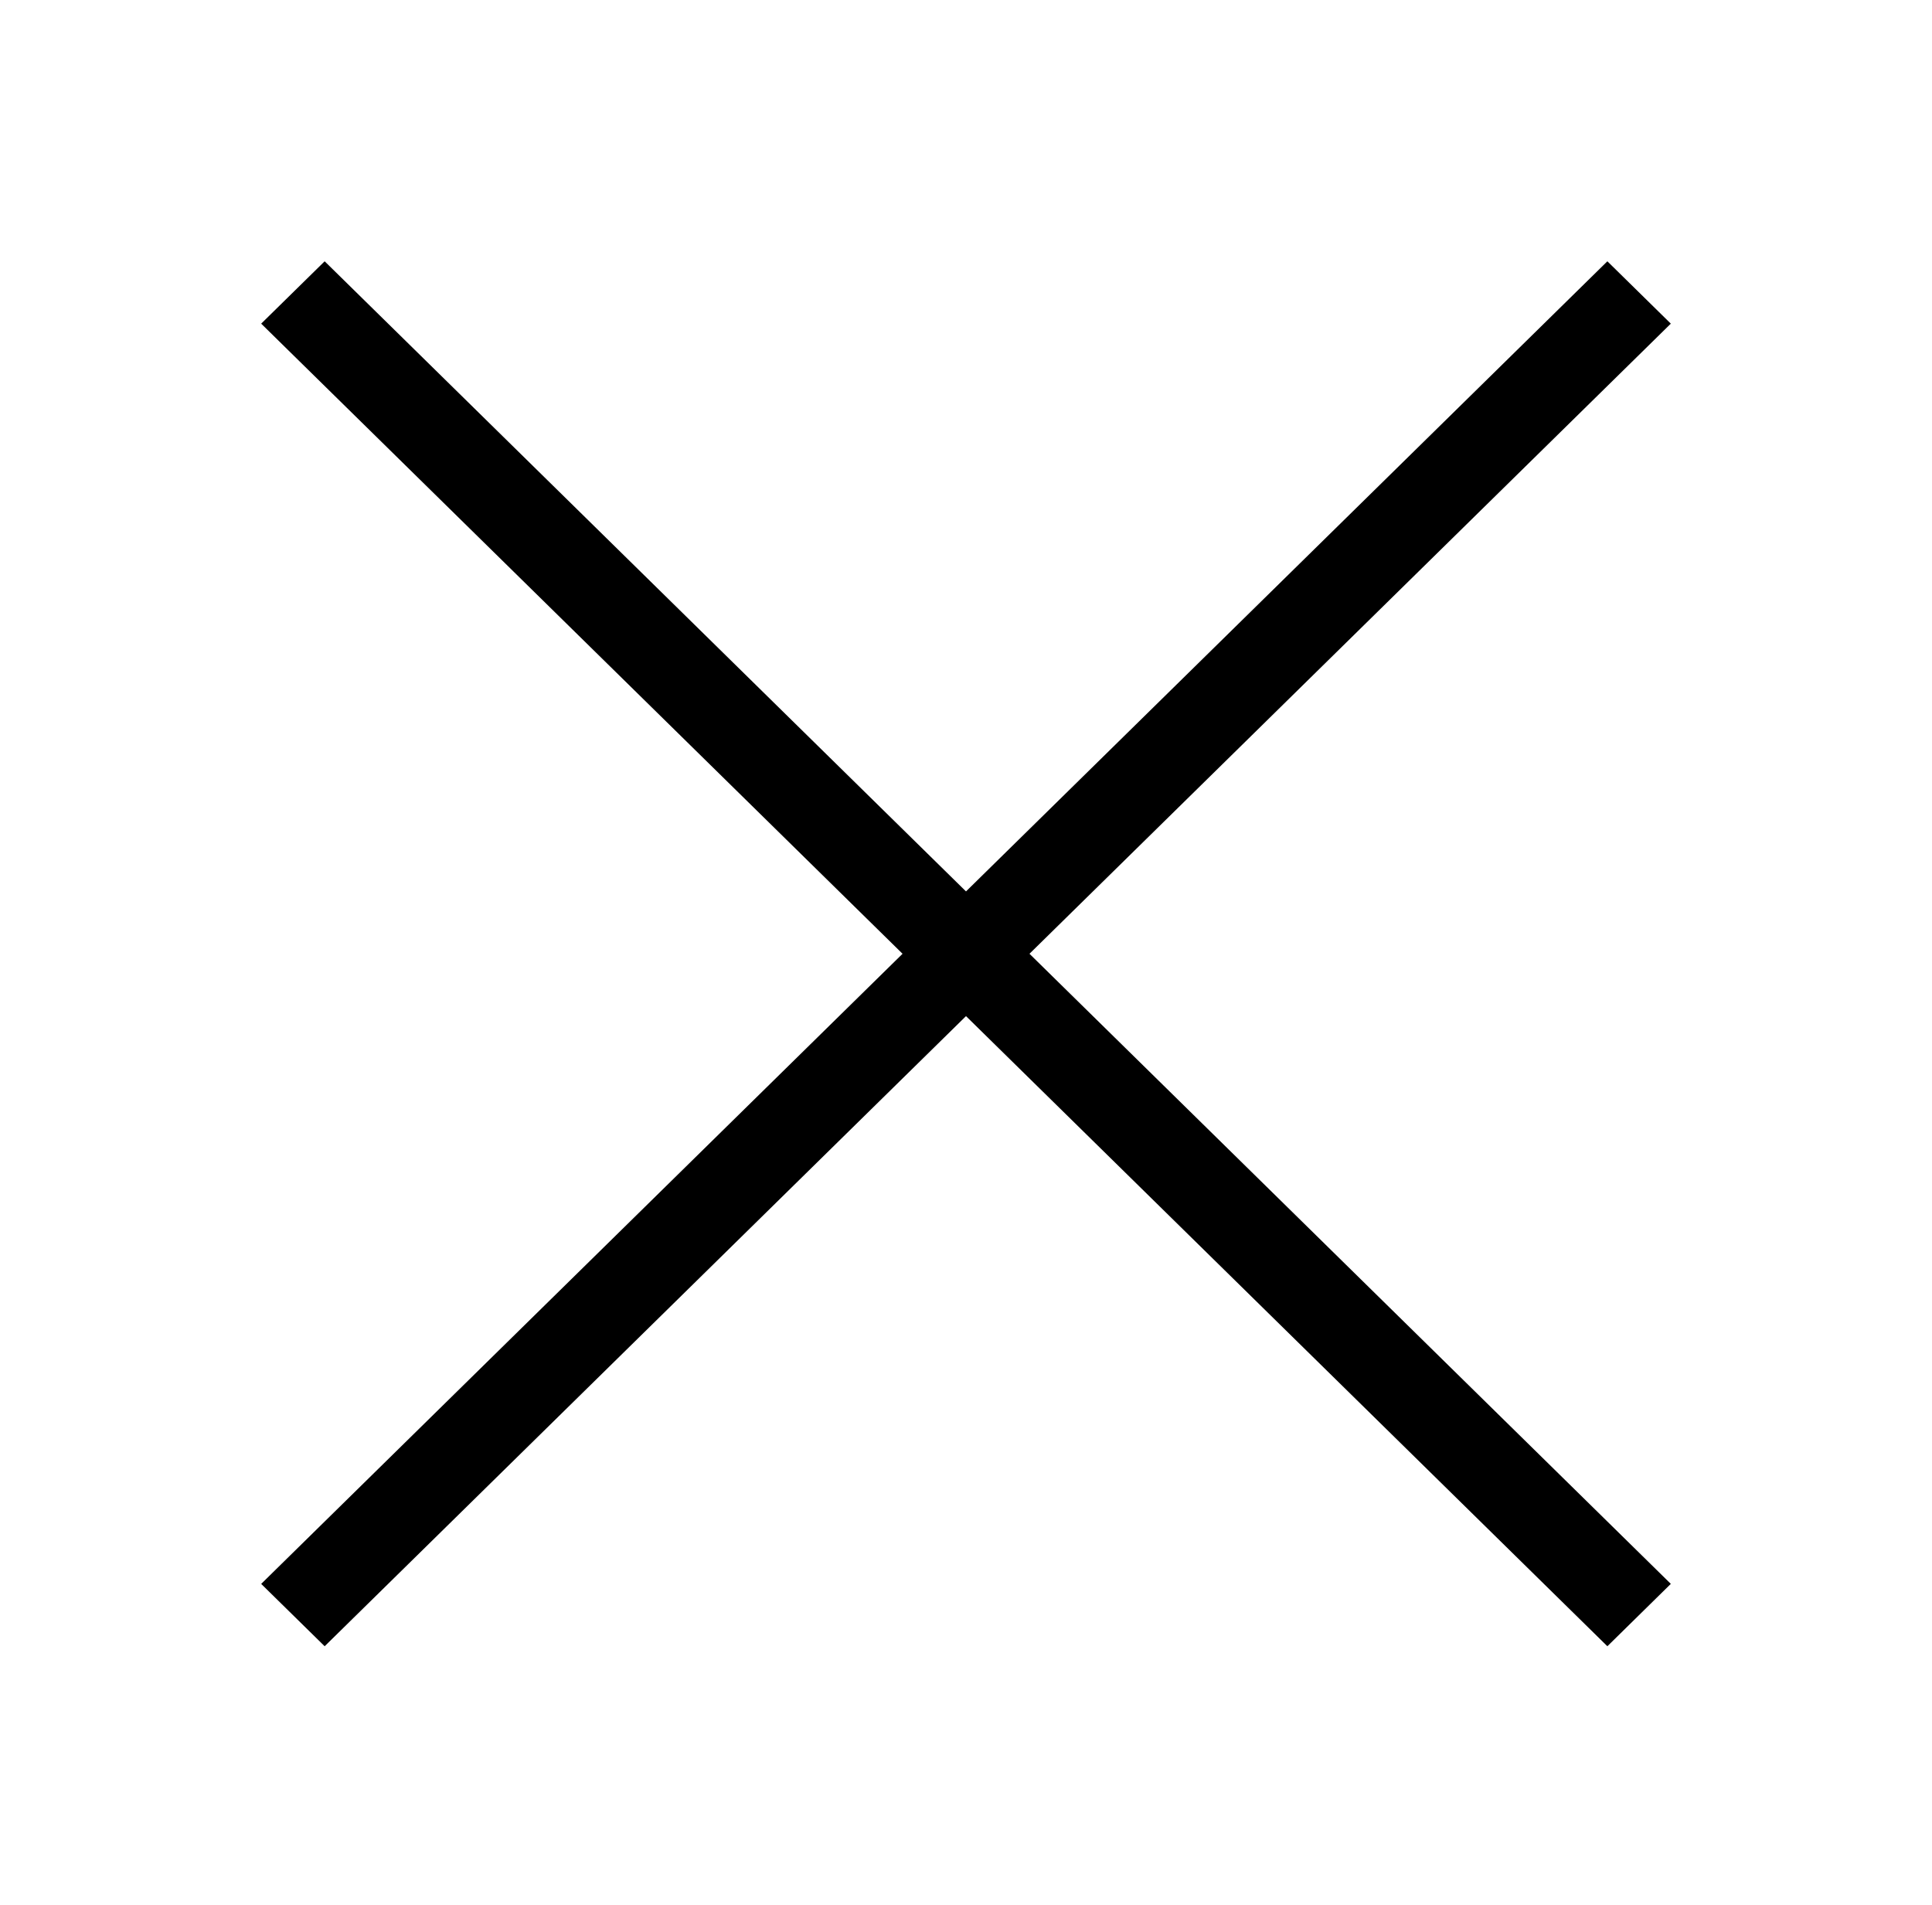
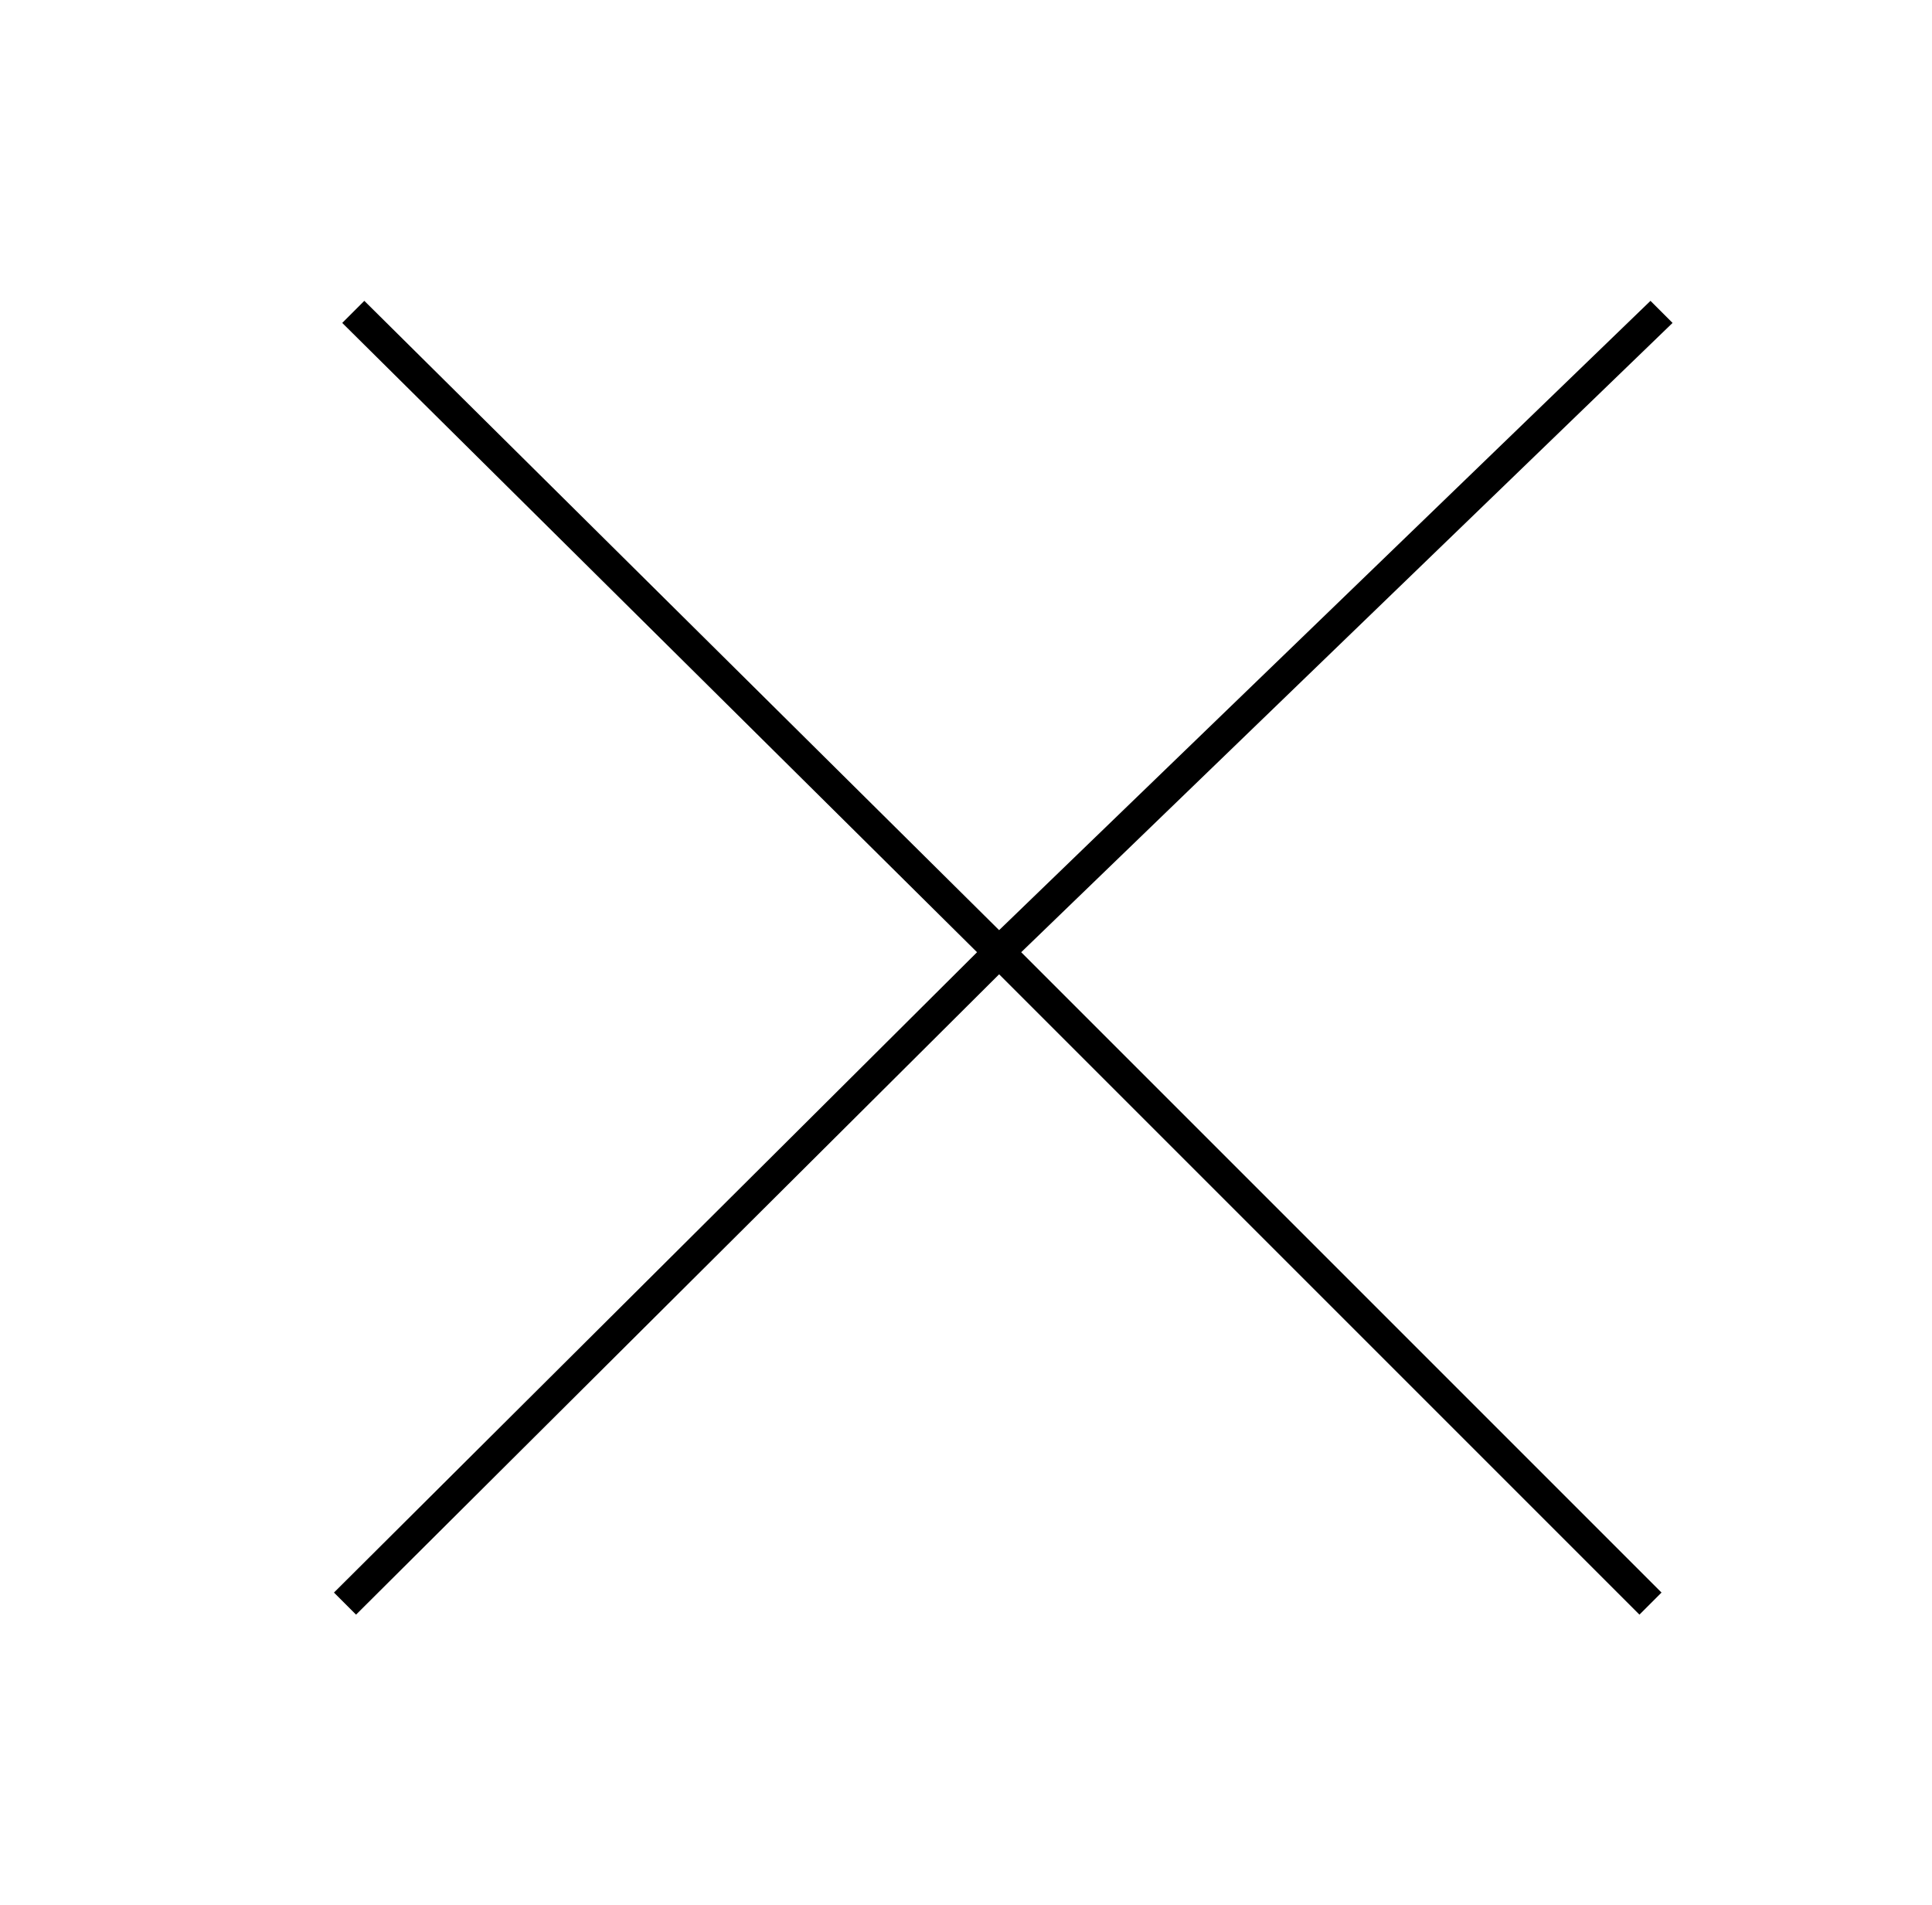
- <svg xmlns="http://www.w3.org/2000/svg" width="70" height="69" viewBox="0 0 70 69" fill="none">
-   <path d="M37.3 34.556L60.537 57.385L58.238 59.645L35 36.815L11.763 59.645L9.463 57.386L32.701 34.556L9.463 11.726L11.763 9.467L35 32.297L58.238 9.467L60.537 11.726L37.3 34.556Z" fill="black" />
+ <svg xmlns="http://www.w3.org/2000/svg" version="1.1" id="Capa_1" x="0px" y="0px" viewBox="0 0 70 69" style="enable-background:new 0 0 70 69;" xml:space="preserve">
+   <path d="M59.8,10.9l0.8,0.8L37,34.5l23.2,23.2l-0.8,0.8L36.2,35.3L12.9,58.5l-0.8-0.8l23.3-23.2l-23-22.8l0.8-0.8l23,22.8" />
</svg>
